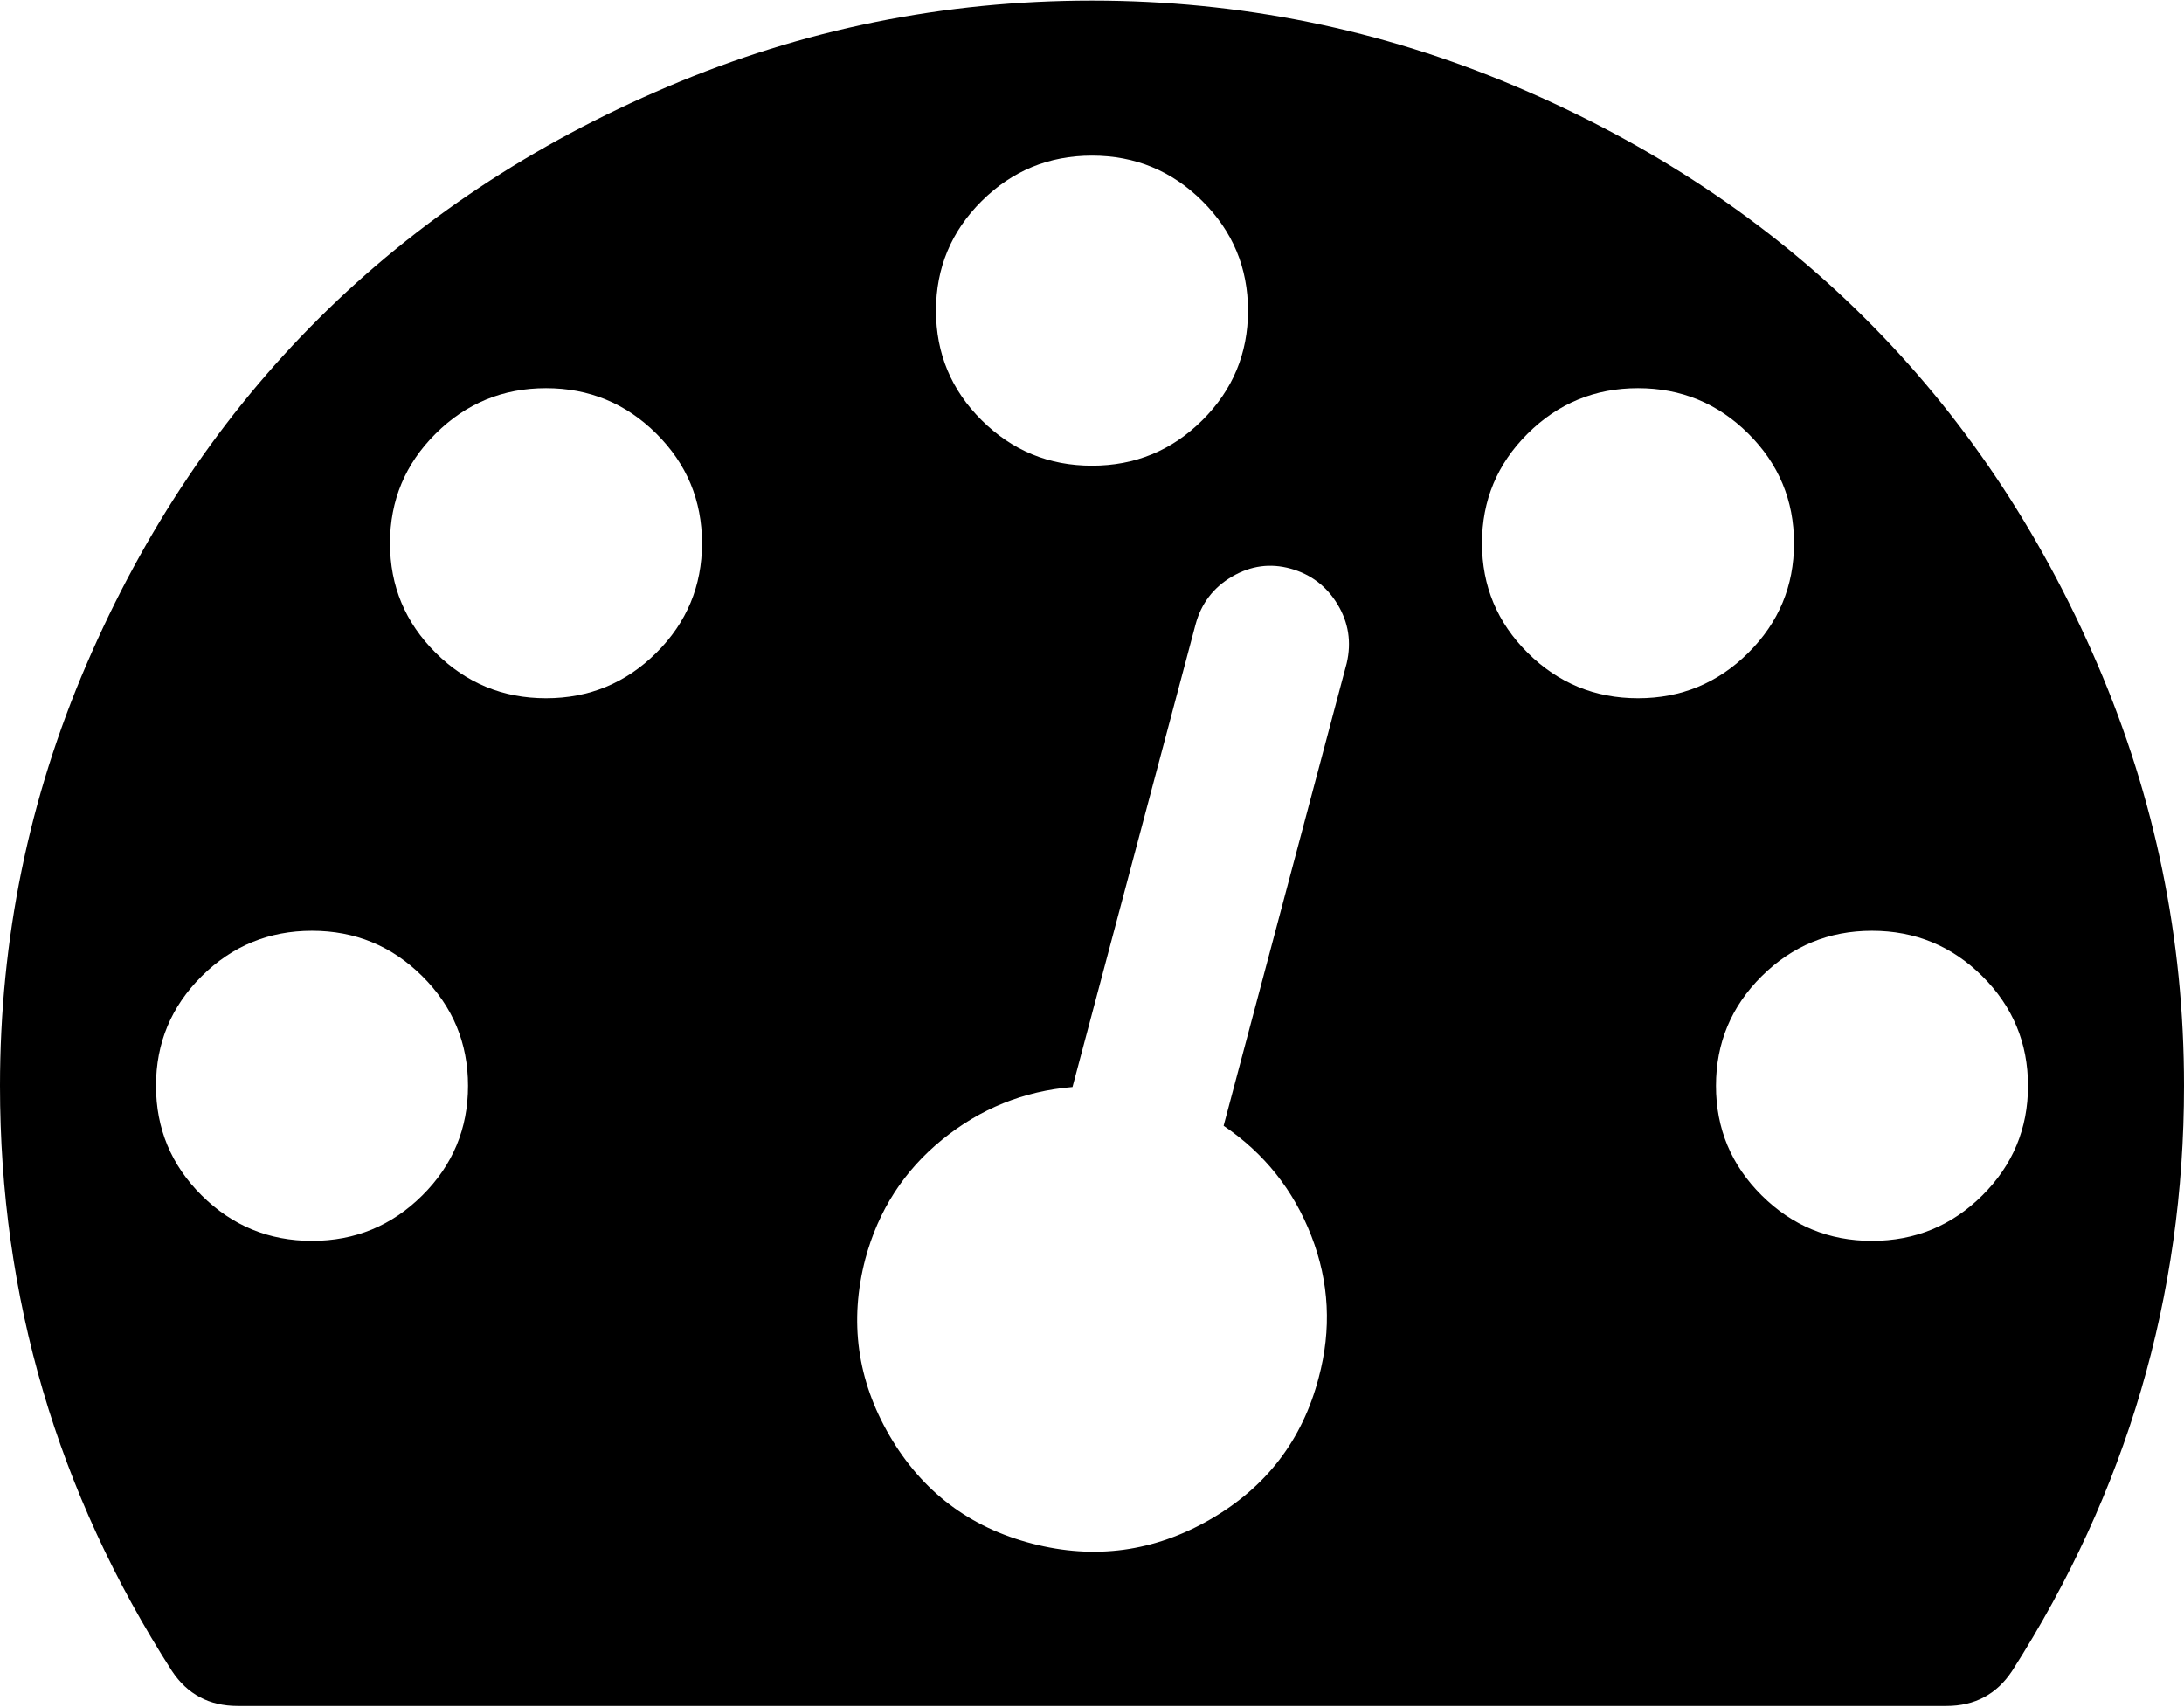
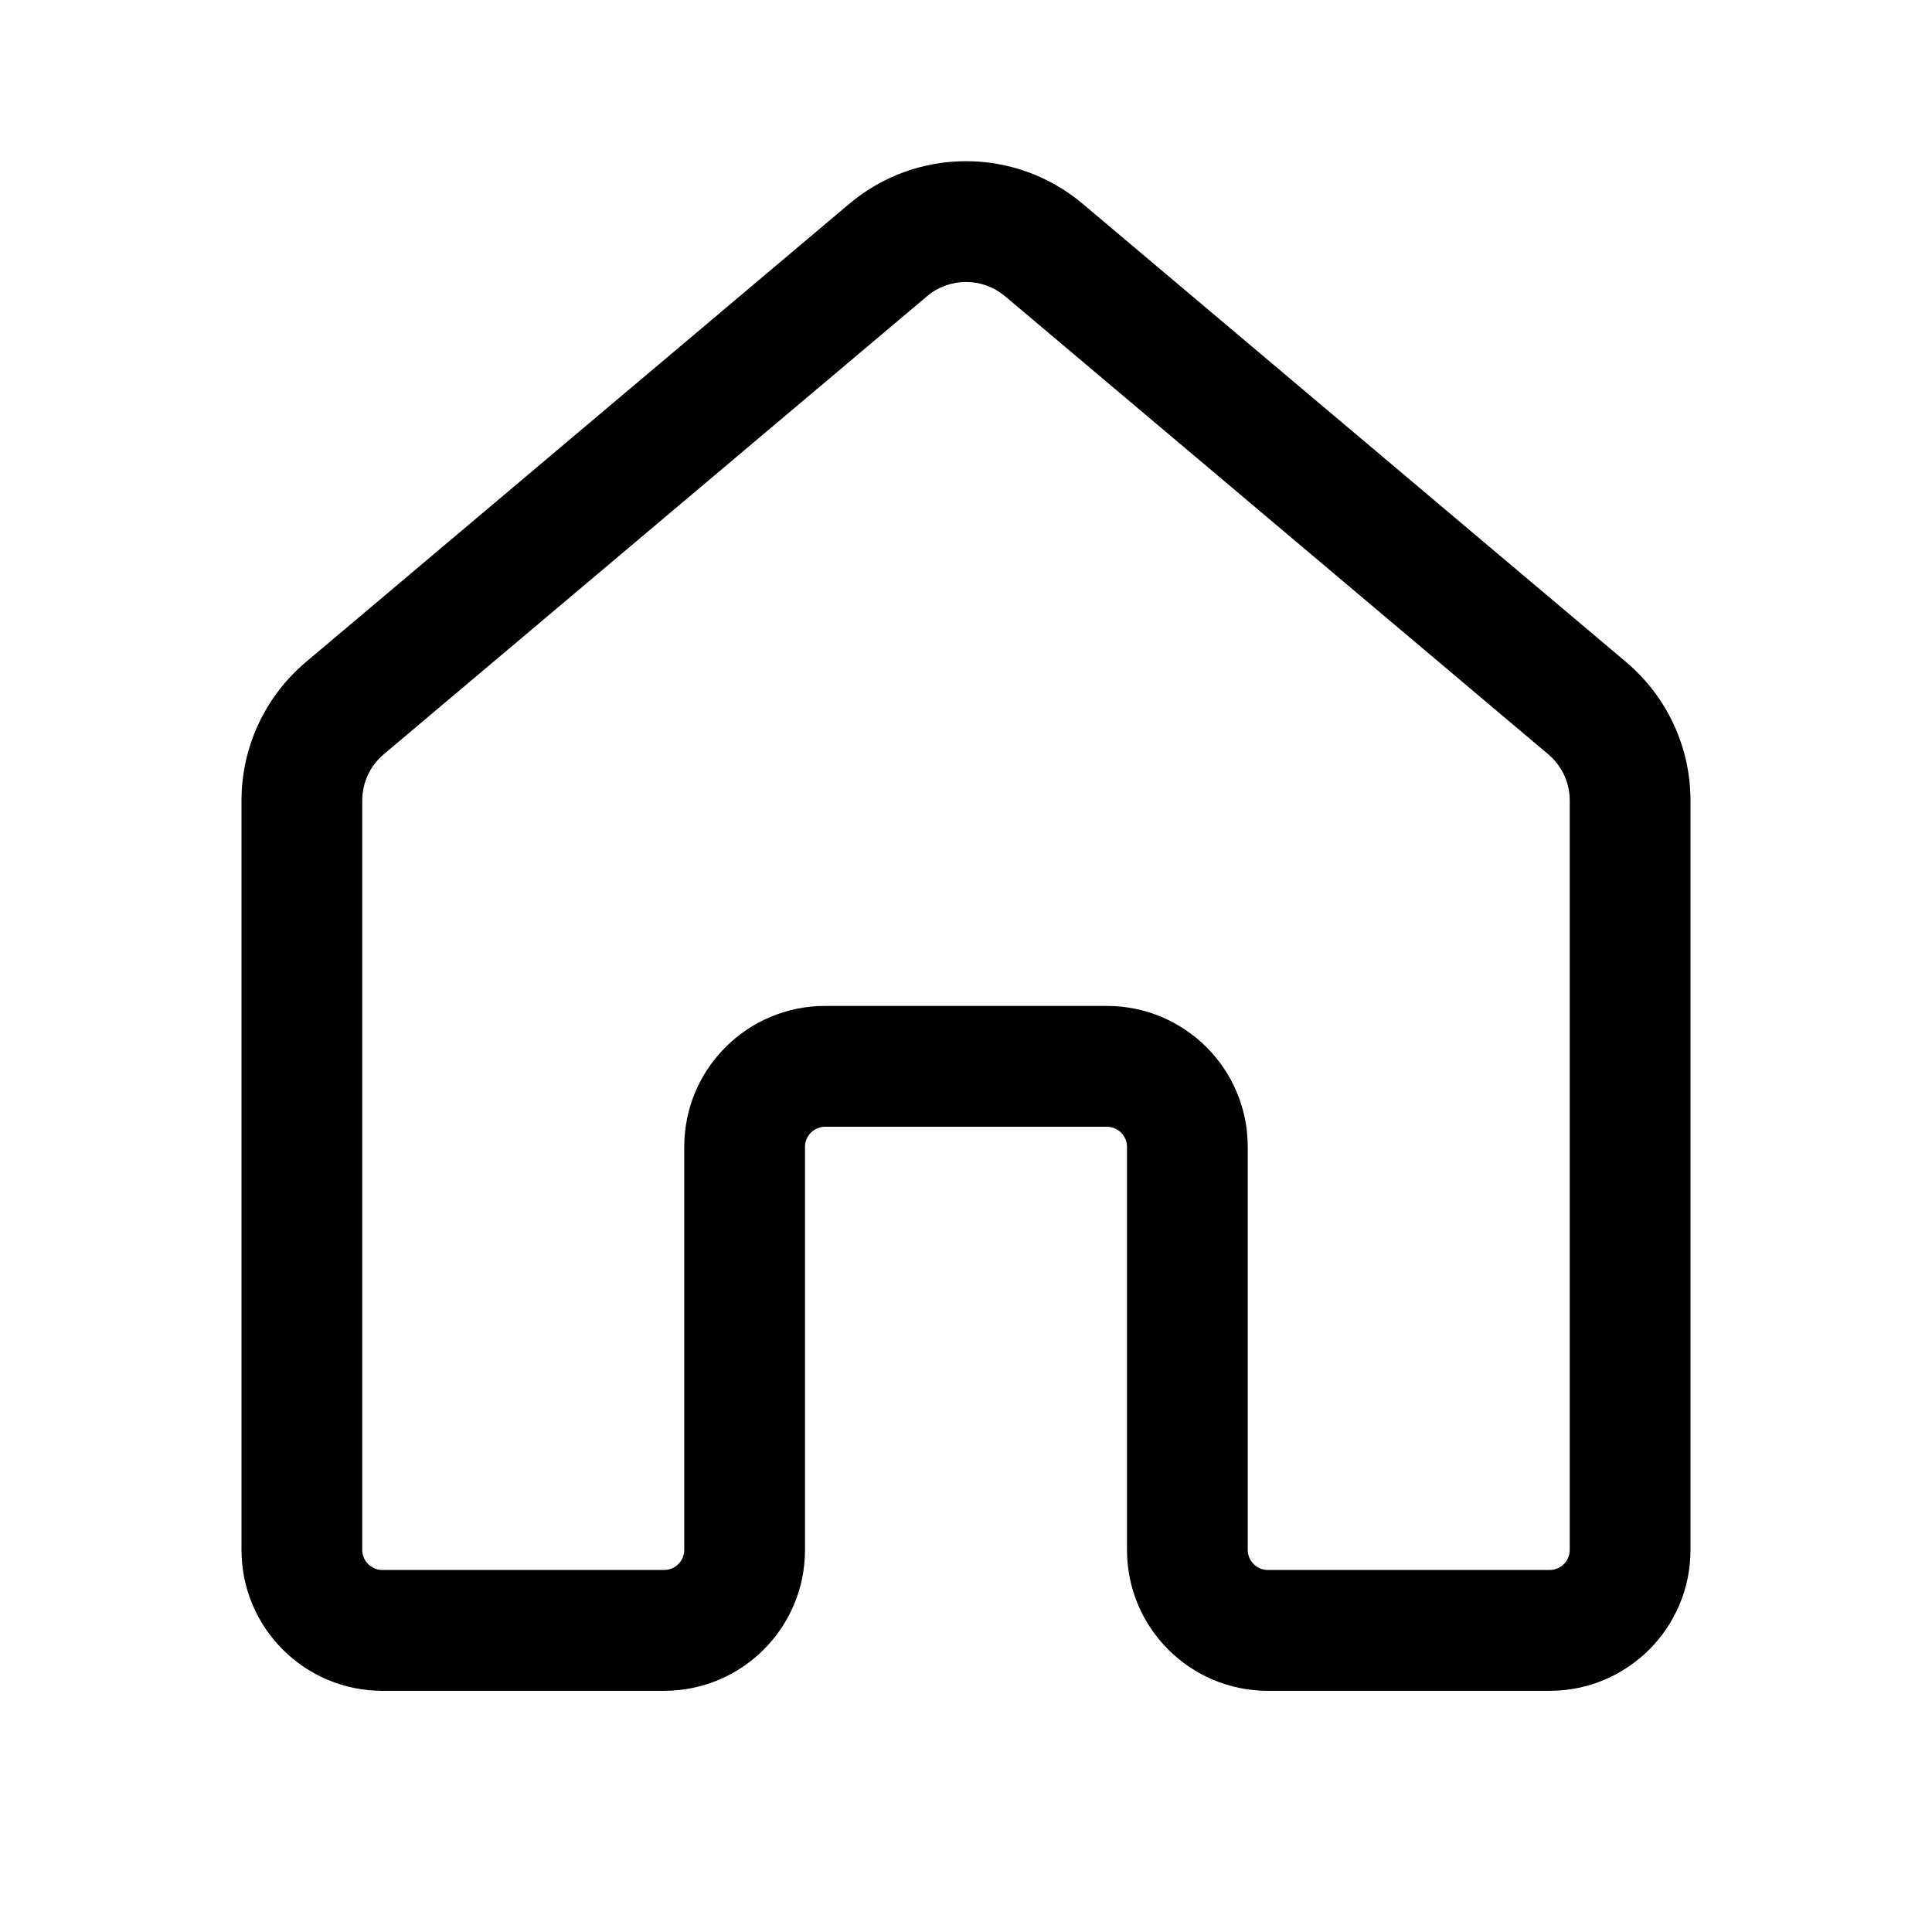
- <svg xmlns="http://www.w3.org/2000/svg" width="128" height="100">
-   <path d="M27.429 63.638c0-2.508-.893-4.65-2.679-6.424-1.786-1.775-3.94-2.662-6.464-2.662-2.524 0-4.679.887-6.465 2.662-1.785 1.774-2.678 3.916-2.678 6.424 0 2.508.893 4.65 2.678 6.424 1.786 1.775 3.94 2.662 6.465 2.662 2.524 0 4.678-.887 6.464-2.662 1.786-1.775 2.679-3.916 2.679-6.424zm13.714-31.801c0-2.508-.893-4.65-2.679-6.424-1.785-1.775-3.94-2.662-6.464-2.662-2.524 0-4.679.887-6.464 2.662-1.786 1.774-2.679 3.916-2.679 6.424 0 2.508.893 4.65 2.679 6.424 1.785 1.774 3.94 2.662 6.464 2.662 2.524 0 4.679-.888 6.464-2.662 1.786-1.775 2.679-3.916 2.679-6.424zM71.714 65.98l7.215-27.116c.285-1.23.107-2.378-.536-3.443-.643-1.064-1.56-1.762-2.75-2.094-1.19-.33-2.333-.177-3.429.462-1.095.639-1.81 1.573-2.143 2.804l-7.214 27.116c-2.857.237-5.405 1.266-7.643 3.088-2.238 1.822-3.738 4.152-4.5 6.992-.952 3.644-.476 7.098 1.429 10.364 1.905 3.265 4.69 5.37 8.357 6.317 3.667.947 7.143.474 10.429-1.42 3.285-1.892 5.404-4.66 6.357-8.305.762-2.84.619-5.607-.429-8.305-1.047-2.697-2.762-4.85-5.143-6.46zm47.143-2.342c0-2.508-.893-4.65-2.678-6.424-1.786-1.775-3.94-2.662-6.465-2.662-2.524 0-4.678.887-6.464 2.662-1.786 1.774-2.679 3.916-2.679 6.424 0 2.508.893 4.65 2.679 6.424 1.786 1.775 3.94 2.662 6.464 2.662 2.524 0 4.679-.887 6.465-2.662 1.785-1.775 2.678-3.916 2.678-6.424zm-45.714-45.43c0-2.509-.893-4.65-2.679-6.425C68.68 10.01 66.524 9.122 64 9.122c-2.524 0-4.679.887-6.464 2.661-1.786 1.775-2.679 3.916-2.679 6.425 0 2.508.893 4.65 2.679 6.424 1.785 1.774 3.94 2.662 6.464 2.662 2.524 0 4.679-.888 6.464-2.662 1.786-1.775 2.679-3.916 2.679-6.424zm32 13.629c0-2.508-.893-4.65-2.679-6.424-1.785-1.775-3.94-2.662-6.464-2.662-2.524 0-4.679.887-6.464 2.662-1.786 1.774-2.679 3.916-2.679 6.424 0 2.508.893 4.65 2.679 6.424 1.785 1.774 3.94 2.662 6.464 2.662 2.524 0 4.679-.888 6.464-2.662 1.786-1.775 2.679-3.916 2.679-6.424zM128 63.638c0 12.351-3.357 23.78-10.071 34.286-.905 1.372-2.19 2.058-3.858 2.058H13.93c-1.667 0-2.953-.686-3.858-2.058C3.357 87.465 0 76.037 0 63.638c0-8.613 1.69-16.847 5.071-24.703C8.452 31.08 13 24.312 18.714 18.634c5.715-5.68 12.524-10.199 20.429-13.559C47.048 1.715 55.333.035 64 .035c8.667 0 16.952 1.68 24.857 5.04 7.905 3.36 14.714 7.88 20.429 13.559 5.714 5.678 10.262 12.446 13.643 20.301 3.38 7.856 5.071 16.09 5.071 24.703z" />
+ <svg xmlns="http://www.w3.org/2000/svg" width="32" height="32" viewBox="0 0 24 24">
+   <path fill="currentColor" d="M10.55 2.532a2.25 2.25 0 0 1 2.9 0l6.75 5.692c.507.428.8 1.057.8 1.72v9.31a1.75 1.75 0 0 1-1.75 1.75h-3.5a1.75 1.75 0 0 1-1.75-1.75v-5.007a.25.25 0 0 0-.25-.25h-3.5a.25.25 0 0 0-.25.25v5.007a1.75 1.75 0 0 1-1.75 1.75h-3.5A1.75 1.75 0 0 1 3 19.254v-9.31c0-.663.293-1.292.8-1.72l6.75-5.692Zm1.933 1.147a.75.75 0 0 0-.966 0L4.767 9.37a.75.75 0 0 0-.267.573v9.31c0 .138.112.25.25.25h3.5a.25.25 0 0 0 .25-.25v-5.007c0-.967.784-1.75 1.75-1.75h3.5c.966 0 1.75.783 1.75 1.75v5.007c0 .138.112.25.25.25h3.5a.25.25 0 0 0 .25-.25v-9.31a.75.75 0 0 0-.267-.573l-6.75-5.692Z" />
</svg>
